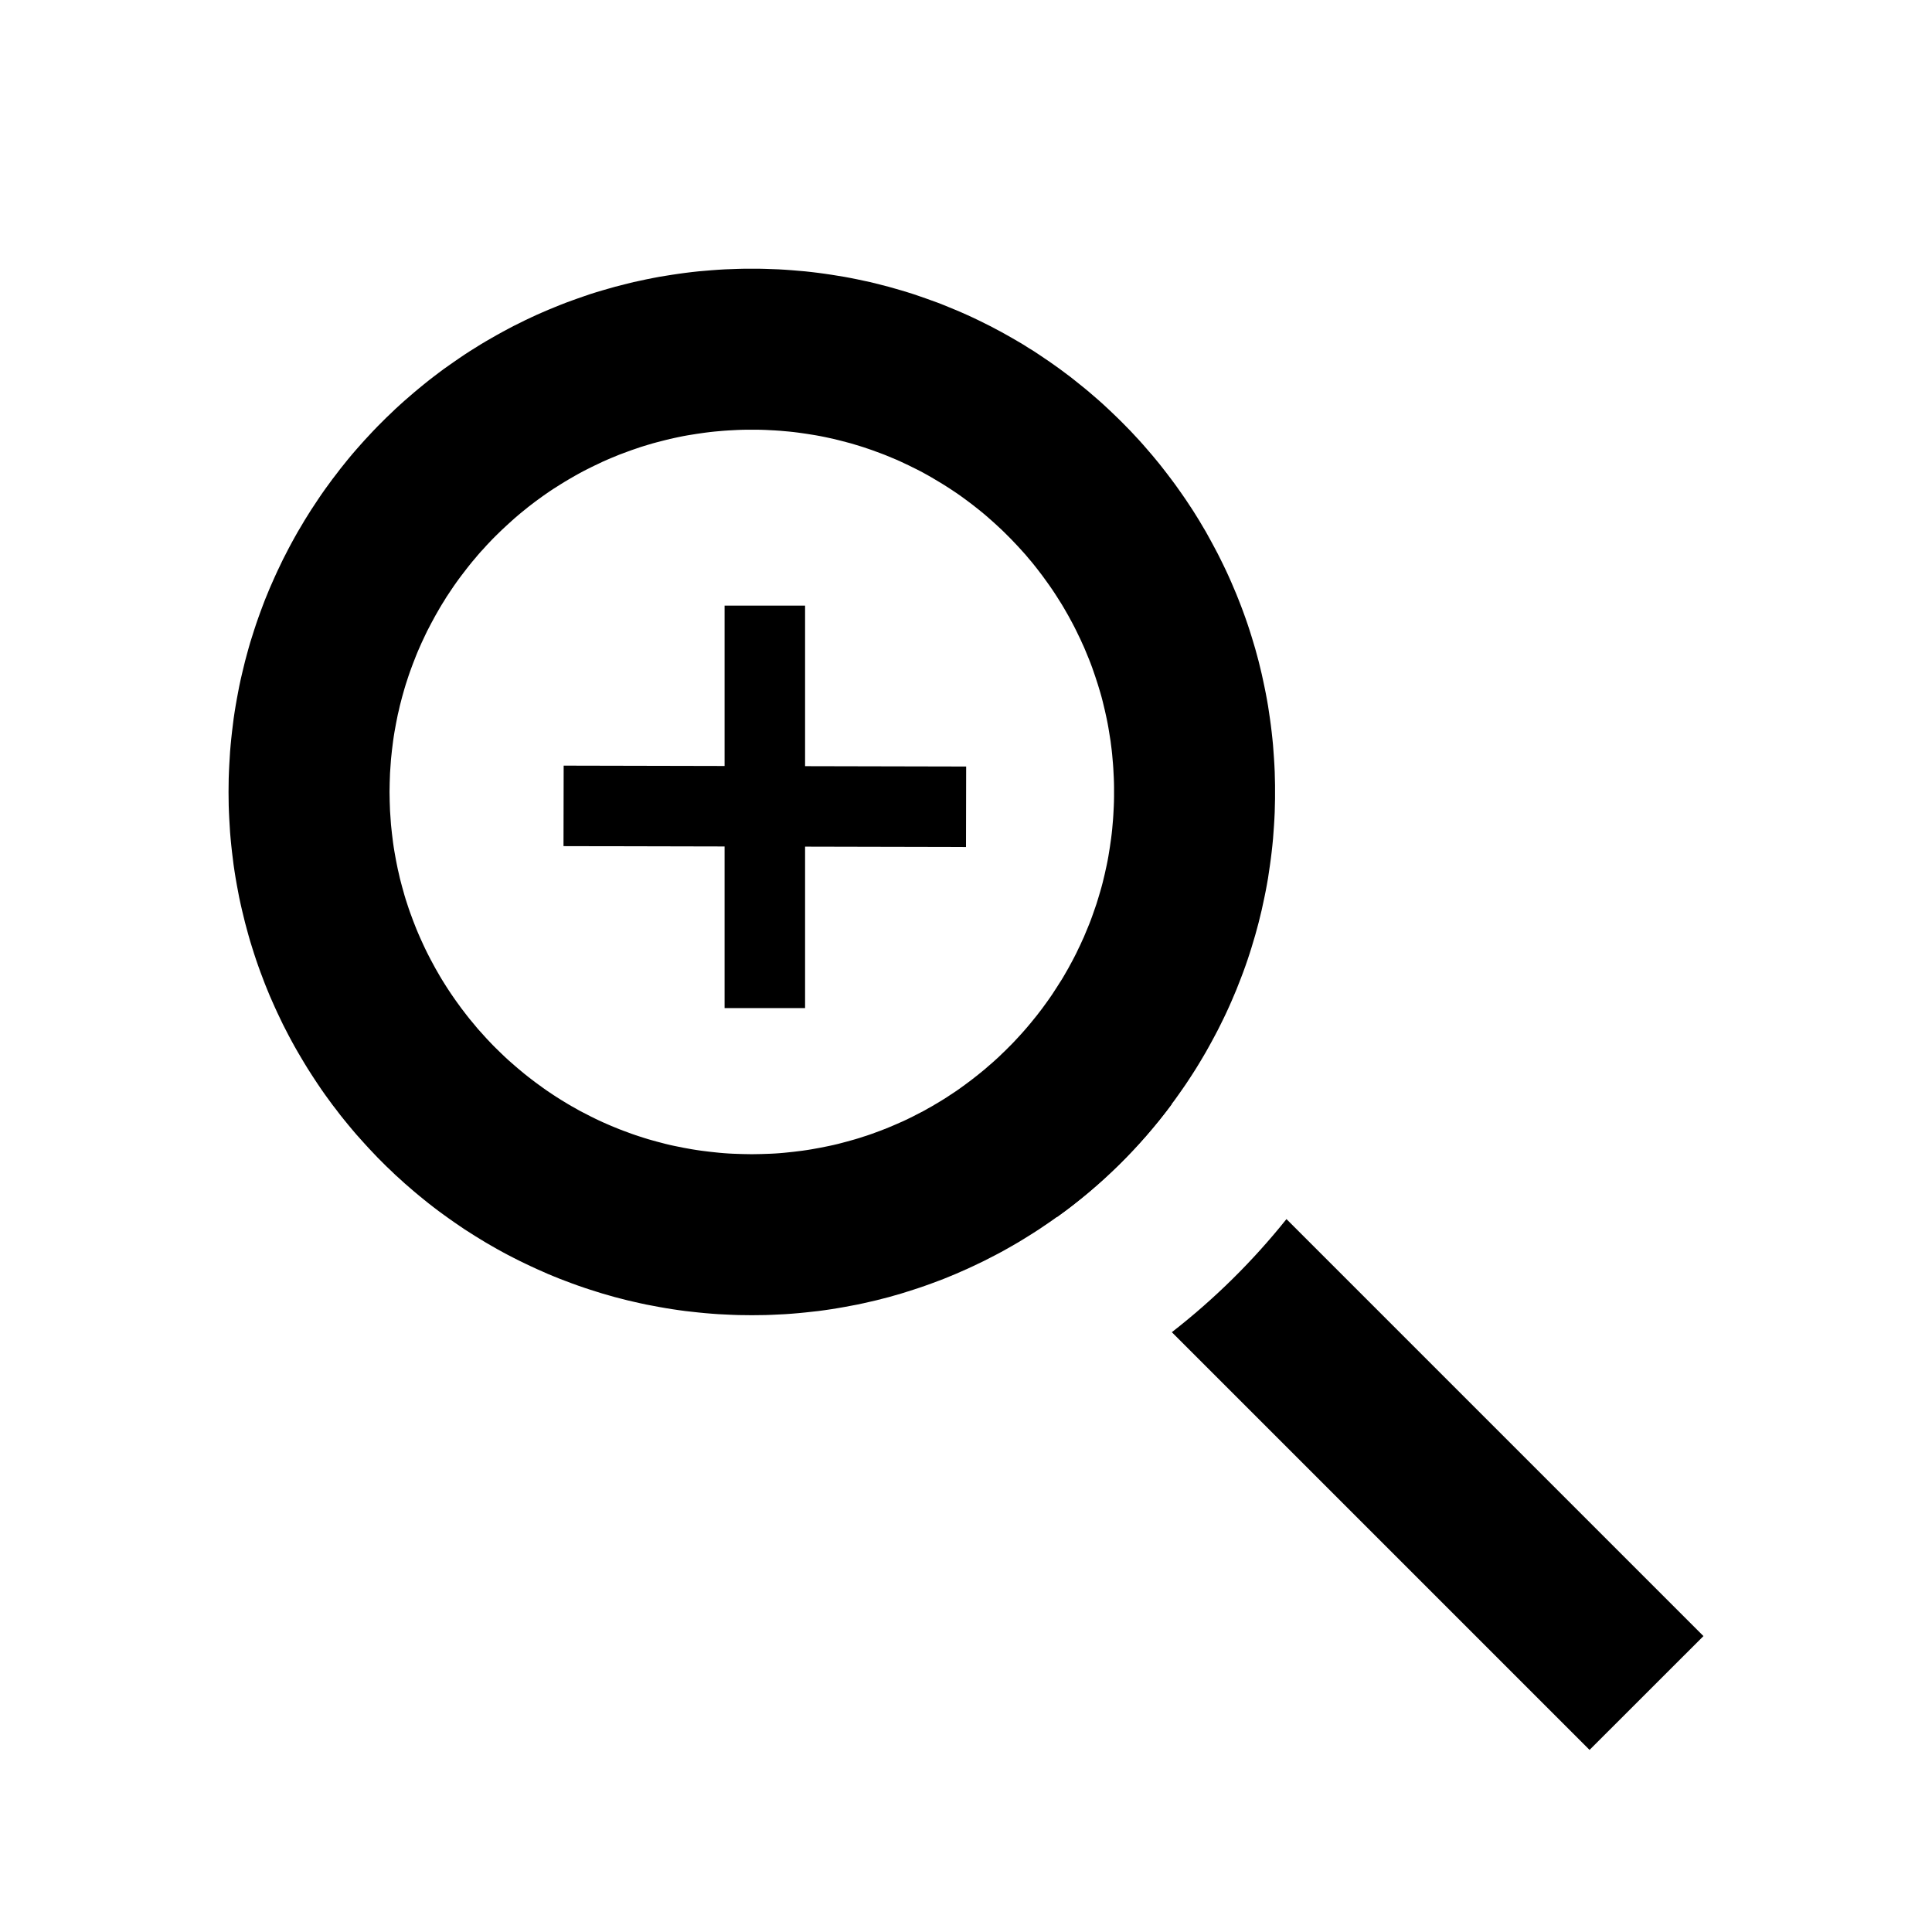
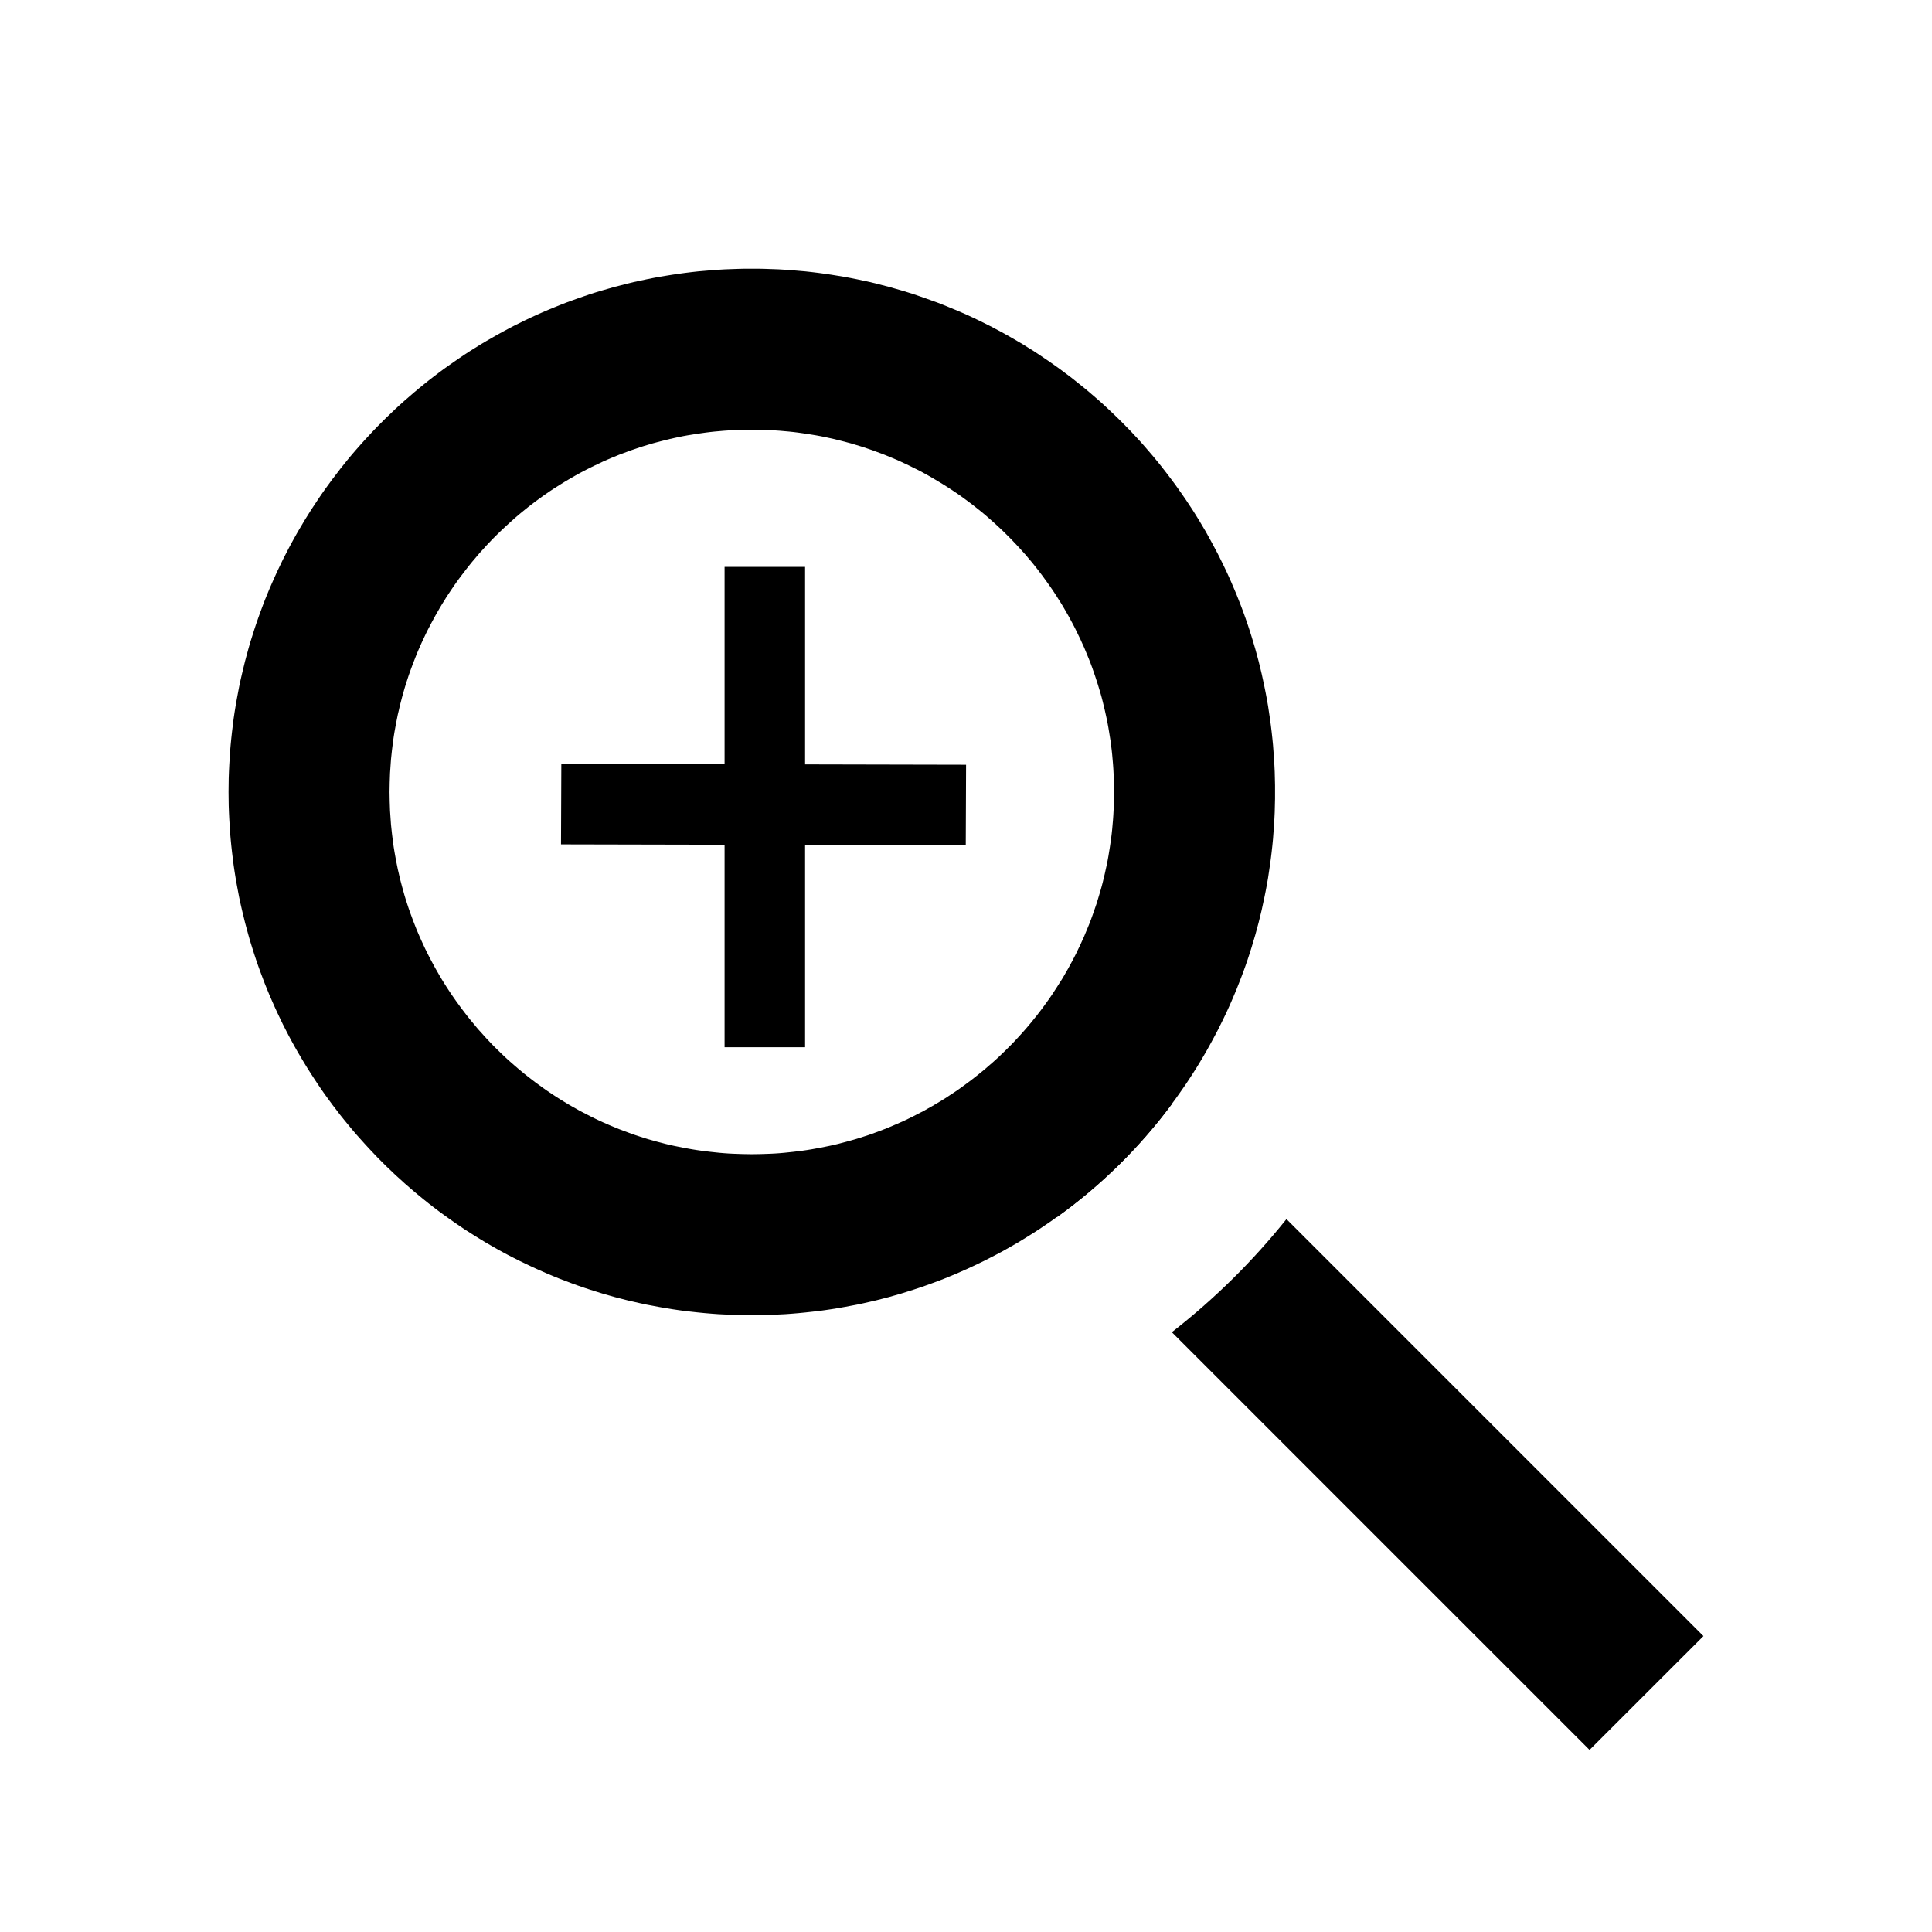
<svg xmlns="http://www.w3.org/2000/svg" viewBox="0 0 24 24" fill-rule="evenodd" clip-rule="evenodd" stroke-linejoin="round" stroke-miterlimit="1.414">
  <path d="M9.423 3.338l.084.002.083.003.084.003.082.005.083.006.082.007.082.007.082.009.082.01.081.011.081.012.08.013.08.013.08.015.08.016.079.017.079.017.078.019.078.02.078.02.077.022.077.022.076.023.076.024.076.026.075.026.075.027.075.027.074.029.073.03.073.03.073.031.072.032.072.033.071.034.071.035.07.035.07.037.07.037.068.038.069.039.067.039.068.04.066.042.067.041.065.043.065.044.065.044.064.045.063.045.063.047.063.047.061.048.061.049.061.049.06.05.059.051.059.051.058.052.057.053.057.054.056.054.056.055.054.055.055.056.053.057.053.057.052.058.051.059.051.059.05.06.05.061.048.061.048.062.047.062.047.063.045.063.045.064.045.065.043.065.043.065.042.067.041.066.04.068.04.067.038.069.038.069.037.069.037.07.035.07.035.071.034.071.033.072.032.072.031.073.031.073.029.073.029.074.028.075.027.075.026.075.025.076.024.076.023.076.023.077.021.077.021.078.019.078.019.079.017.078.017.08.016.079.015.08.014.08.012.08.012.081.011.081.01.082.009.082.008.082.006.082.006.083.005.083.004.083.002.083.002.084v.168l-.002.083-.002.084-.004.083-.005.083-.006.083-.006.082-.008.082-.009.082-.01.081-.011.081-.012.081-.012.081-.014.08-.015.08-.016.079-.017.079-.017.079-.019.078-.019.078-.021.078-.021.077-.023.077-.023.077-.024.076-.025.076-.026.075-.027.075-.028.074-.029.074-.029.074-.031.073-.031.073-.032.072-.033.072-.034.071-.035.071-.035.07-.037.07-.037.069-.038.069-.038.068-.04.068-.04.067-.041.067-.042.066-.043.066-.043.065-.045.065-.045.064-.045.063-.047.063-.047.062-.048.062-.048.061-.05.06-.05.06-.051.06-.051.058-.052.058-.053.058-.053.056-.055.057-.054.055-.056.055-.056.054-.057.054-.057.052-.058.053-.059.051-.059.051-.06.05-.061.049-.061.049-.061.048-.063.047-.063.046-.063.046-.064.045-.065.044-.065.044-.065.042-.067.042-.066.041-.068.041-.067.039-.069.039-.068.038-.07.037-.07.036-.07.036-.071.034-.071.034-.072.033-.072.032-.073.032-.073.03-.073.03-.074.028-.075.028-.075.027-.075.026-.076.025-.076.024-.076.024-.077.022-.077.022-.078.02-.078.02-.078.018-.079.018-.079.017-.08.015-.08.015-.08.014-.08.013-.081.012-.081.011-.082.009-.082.009-.082.008-.082.007-.083.006-.082.004-.084.004-.083.003-.084.001-.084.001-.084-.001-.083-.001-.084-.003-.083-.004-.083-.004-.082-.006-.083-.007-.082-.008-.082-.009-.081-.009-.081-.011-.081-.012-.081-.013-.08-.014-.079-.015-.08-.015-.079-.017-.079-.018-.078-.018-.078-.02-.078-.02-.077-.022-.077-.022-.077-.024-.076-.024-.076-.025-.075-.026-.075-.027-.074-.028-.074-.028-.074-.03-.073-.03-.072-.032-.073-.032-.071-.033-.072-.034-.07-.034-.071-.036-.07-.036-.069-.037-.069-.038-.068-.039-.068-.039-.067-.041-.067-.041-.066-.042-.066-.042-.065-.044-.064-.044-.064-.045-.064-.046-.063-.046-.062-.047-.062-.048-.061-.049-.06-.049-.06-.05-.059-.051-.059-.051-.058-.053-.058-.052-.056-.054-.057-.054-.055-.055-.055-.055-.054-.057-.053-.056-.053-.058-.052-.058-.052-.058-.051-.06-.05-.06-.049-.06-.049-.061-.047-.062-.048-.062-.046-.063-.046-.063-.045-.064-.044-.065-.043-.065-.043-.066-.042-.066-.041-.067-.04-.067-.04-.068-.039-.068-.038-.069-.037-.069-.036-.07-.036-.07-.034-.071-.034-.071-.033-.072-.032-.072-.032-.073-.03-.073-.03-.074-.028-.074-.028-.074-.027-.075-.026-.075-.025-.076-.024-.076-.024-.077-.022-.077-.021-.077-.021-.078-.019-.078-.019-.078-.018-.079-.017-.079-.015-.079-.015-.08-.014-.08-.013-.081-.012-.081-.01-.081-.01-.081-.009-.082-.008-.082-.007-.082-.005-.083-.005-.083-.004-.083-.003-.084-.001-.083-.001-.084.001-.084.001-.084.003-.083.004-.083.005-.083.005-.083.007-.082.008-.082.009-.082.01-.082.01-.081.012-.081.013-.08.014-.08.015-.08.015-.079.017-.08.018-.078.019-.079.019-.078.021-.078.021-.077.022-.077.024-.076.024-.076.025-.076.026-.075.027-.075.028-.075.028-.074.03-.073.03-.073.032-.073.032-.072.033-.072.034-.071.034-.071.036-.07.036-.07.037-.069.038-.069.039-.069.04-.067.04-.068.041-.066.042-.067.043-.065.043-.065.044-.065.045-.064.046-.063.046-.063.048-.062.047-.062.049-.061.049-.061.05-.06.051-.059.052-.059.052-.058.053-.057.053-.057.054-.056.055-.055.055-.055.057-.054.056-.054.058-.053.058-.052.059-.051.059-.051.06-.05.06-.049.061-.049.062-.048.062-.047.063-.047.064-.045.064-.045.064-.044.065-.044.066-.043.066-.041.067-.042.067-.04.068-.039.068-.039.069-.038.069-.037.07-.037.071-.035.07-.035.072-.034.071-.033.073-.032.072-.031.073-.03.074-.03.074-.029.074-.027.075-.027.075-.026.076-.026.076-.024.077-.023.077-.022.077-.022.078-.02.078-.02.078-.019.079-.017.079-.017.08-.016.079-.015.08-.013.081-.013.081-.012.081-.011.081-.01.082-.009.082-.007.083-.007.082-.006.083-.005.083-.003.084-.003.083-.002h.168zm-.142 2l-.059.001-.058.002-.057.003-.057.003-.059.004-.057.005-.057.005-.056.006-.056.007-.057.008-.055.008-.056.009-.056.009-.055.01-.054.011-.056.012-.054.012-.053.013-.055.014-.054.014-.052.014-.054.016-.053.016-.051.016-.052.018-.053.018-.052.019-.051.019-.051.019-.051.021-.051.021-.049.021-.05.022-.05.024-.049.023-.049.024-.048.024-.049.025-.048.026-.047.026-.047.027-.048.028-.047.028-.045.028-.046.029-.046.029-.045.03-.045.031-.044.031-.044.032-.044.032-.043.033-.043.033-.042.034-.042.034-.042.035-.041.035-.04.036-.041.037-.039.036-.04.037-.039.038-.039.038-.038.038-.038.04-.037.039-.036.04-.037.04-.035.04-.035.042-.035.041-.034.042-.034.043-.033.043-.033.043-.033.044-.031.043-.031.044-.031.046-.03.045-.03.045-.028.046-.029.046-.028.047-.027.047-.027.047-.026.048-.026.048-.025.048-.025.048-.024.05-.023.049-.023.049-.022.05-.022.05-.021.051-.02.051-.02.051-.019.051-.019.052-.018.052-.017.052-.017.052-.016.053-.015.053-.015.053-.014.054-.014.054-.012.054-.013.054-.011.055-.011.055-.01.055-.01.055-.009.056-.008.056-.007.056-.007.056-.006.057-.006.057-.004.057-.004.057-.004.058-.002.058-.002.058-.001.058-.001.059.001.058.001.059.002.058.002.058.004.057.004.058.004.057.006.057.006.056.007.057.007.056.008.056.009.055.01.056.01.055.011.055.011.054.013.055.012.054.014.054.014.053.015.053.015.054.016.053.017.052.017.052.018.052.019.051.019.052.02.051.02.051.021.05.022.051.022.049.023.05.023.049.024.049.025.049.025.048.026.048.026.048.027.047.027.047.028.047.028.045.029.046.03.046.03.045.031.045.031.044.032.044.032.044.033.043.033.043.033.042.035.042.035.042.034.041.037.041.036.04.036.04.038.04.037.039.038.038.039.038.038.037.04.038.04.037.041.036.04.035.042.036.041.034.041.034.043.034.043.033.043.033.044.032.044.032.045.032.044.03.045.03.046.03.046.029.046.028.046.028.048.028.047.026.047.027.048.025.049.025.048.025.049.024.05.024.048.022.05.022.051.022.051.021.049.02.052.02.052.019.051.019.052.018.052.017.053.017.052.016.053.015.054.015.054.014.053.014.054.013.055.012.055.011.054.011.055.01.056.01.056.009.055.008.056.007.057.007.056.006.057.006.058.005.057.004.058.003.057.002.058.002.059.001.058.001.059-.001.058-.001.058-.002.058-.002.058-.003.057-.004.057-.005.057-.006.057-.006.057-.007.056-.007.055-.008.056-.009.055-.01.055-.01.055-.011.054-.011.055-.012.055-.013.053-.014.053-.014.054-.015.053-.015.053-.016.052-.017.053-.017.052-.018.051-.019.052-.019.051-.02.05-.02.05-.021.051-.022.05-.022.049-.022.05-.024.049-.024.048-.025.049-.025.048-.025.047-.027.047-.026.047-.028.047-.028.046-.028.046-.029.045-.03.046-.03.044-.03.045-.032.044-.032.043-.032.044-.033.042-.033.043-.034.042-.034.041-.034.041-.036.041-.035.04-.036.041-.037.039-.038.039-.037.038-.038.038-.038.038-.039.037-.04.037-.04.036-.04.036-.041.035-.041.035-.042.034-.042.034-.042.033-.043.033-.043.032-.044.032-.044.031-.044.031-.045.029-.045.03-.046.029-.046.029-.045.028-.047.027-.047.027-.047.026-.048.026-.048.025-.048.025-.049.023-.049.024-.049.022-.049.023-.05.021-.051.021-.05.021-.051.02-.051.019-.052.018-.051.018-.052.018-.052.016-.052.016-.053.016-.054.015-.053.014-.053.013-.054.013-.054.012-.055.012-.054.011-.055.01-.055.009-.056.009-.055.008-.056.008-.056.007-.057.006-.056.005-.057.005-.057.004-.058.003-.057.003-.058.002-.058.001-.059V9.779l-.001-.058-.002-.058-.003-.058-.003-.058-.004-.057-.005-.057-.005-.057-.006-.057-.007-.056-.007-.056-.009-.056-.009-.056-.009-.055-.01-.055-.011-.055-.012-.055-.012-.054-.013-.054-.013-.054-.014-.054-.015-.053-.016-.053-.016-.053-.017-.052-.017-.052-.018-.052-.018-.052-.019-.051-.02-.051-.021-.051-.021-.051-.021-.05-.023-.05-.022-.049-.024-.049-.024-.05-.024-.048-.025-.048-.026-.048-.026-.048-.027-.047-.027-.047-.028-.047-.029-.046-.029-.046-.029-.045-.03-.045-.031-.045-.032-.045-.031-.043-.032-.044-.033-.043-.033-.043-.034-.043-.034-.042-.035-.041-.035-.042-.036-.04-.036-.04-.037-.04-.037-.039-.038-.04-.038-.038-.038-.038-.039-.038-.04-.037-.039-.036-.041-.037-.041-.036-.04-.035-.042-.035-.042-.034-.043-.034-.042-.033-.044-.033-.043-.032-.044-.032-.044-.031-.046-.031-.045-.03-.045-.029-.046-.029-.046-.028-.047-.028-.047-.028-.047-.027-.047-.026-.048-.026-.049-.025-.049-.024-.048-.024-.049-.023-.051-.024-.049-.022-.05-.021-.051-.021-.051-.021-.05-.019-.052-.019-.051-.019-.053-.018-.053-.018-.051-.016-.053-.016-.053-.016-.053-.014-.053-.014-.055-.014-.054-.013-.054-.012-.055-.012-.055-.011-.055-.01-.055-.009-.056-.009-.055-.008-.057-.008-.056-.007-.057-.006-.057-.005-.056-.005-.059-.004-.057-.003-.058-.003-.058-.002-.058-.001H9.281z" />
-   <path d="M9.501 7.523v5" fill="none" stroke="#000" />
-   <path d="M12.002 9.522l-.002 1-5-.011.002-1 5 .011zM15.981 15.144l5.18 5.18-1.415 1.414-5.189-5.189a8.534 8.534 0 0 0 1.424-1.405zm-1.426-1.426a6.443 6.443 0 0 1-1.426 1.402l-.968-.968 1.414-1.414.98.98z" />
+   <path fill-rule="nonzero" d="M9.001 7.042h1v5.967h-1z" />
+   <path d="M12.001 9.5l-.004 1-5.028-.011.004-1 5.028.011z" fill-rule="nonzero" />
+   <path d="M15.981 15.144l5.18 5.18-1.415 1.414-5.189-5.189a8.534 8.534 0 0 0 1.424-1.405zm-1.426-1.426a6.443 6.443 0 0 1-1.426 1.402l-.968-.968 1.414-1.414.98.98z" />
</svg>
